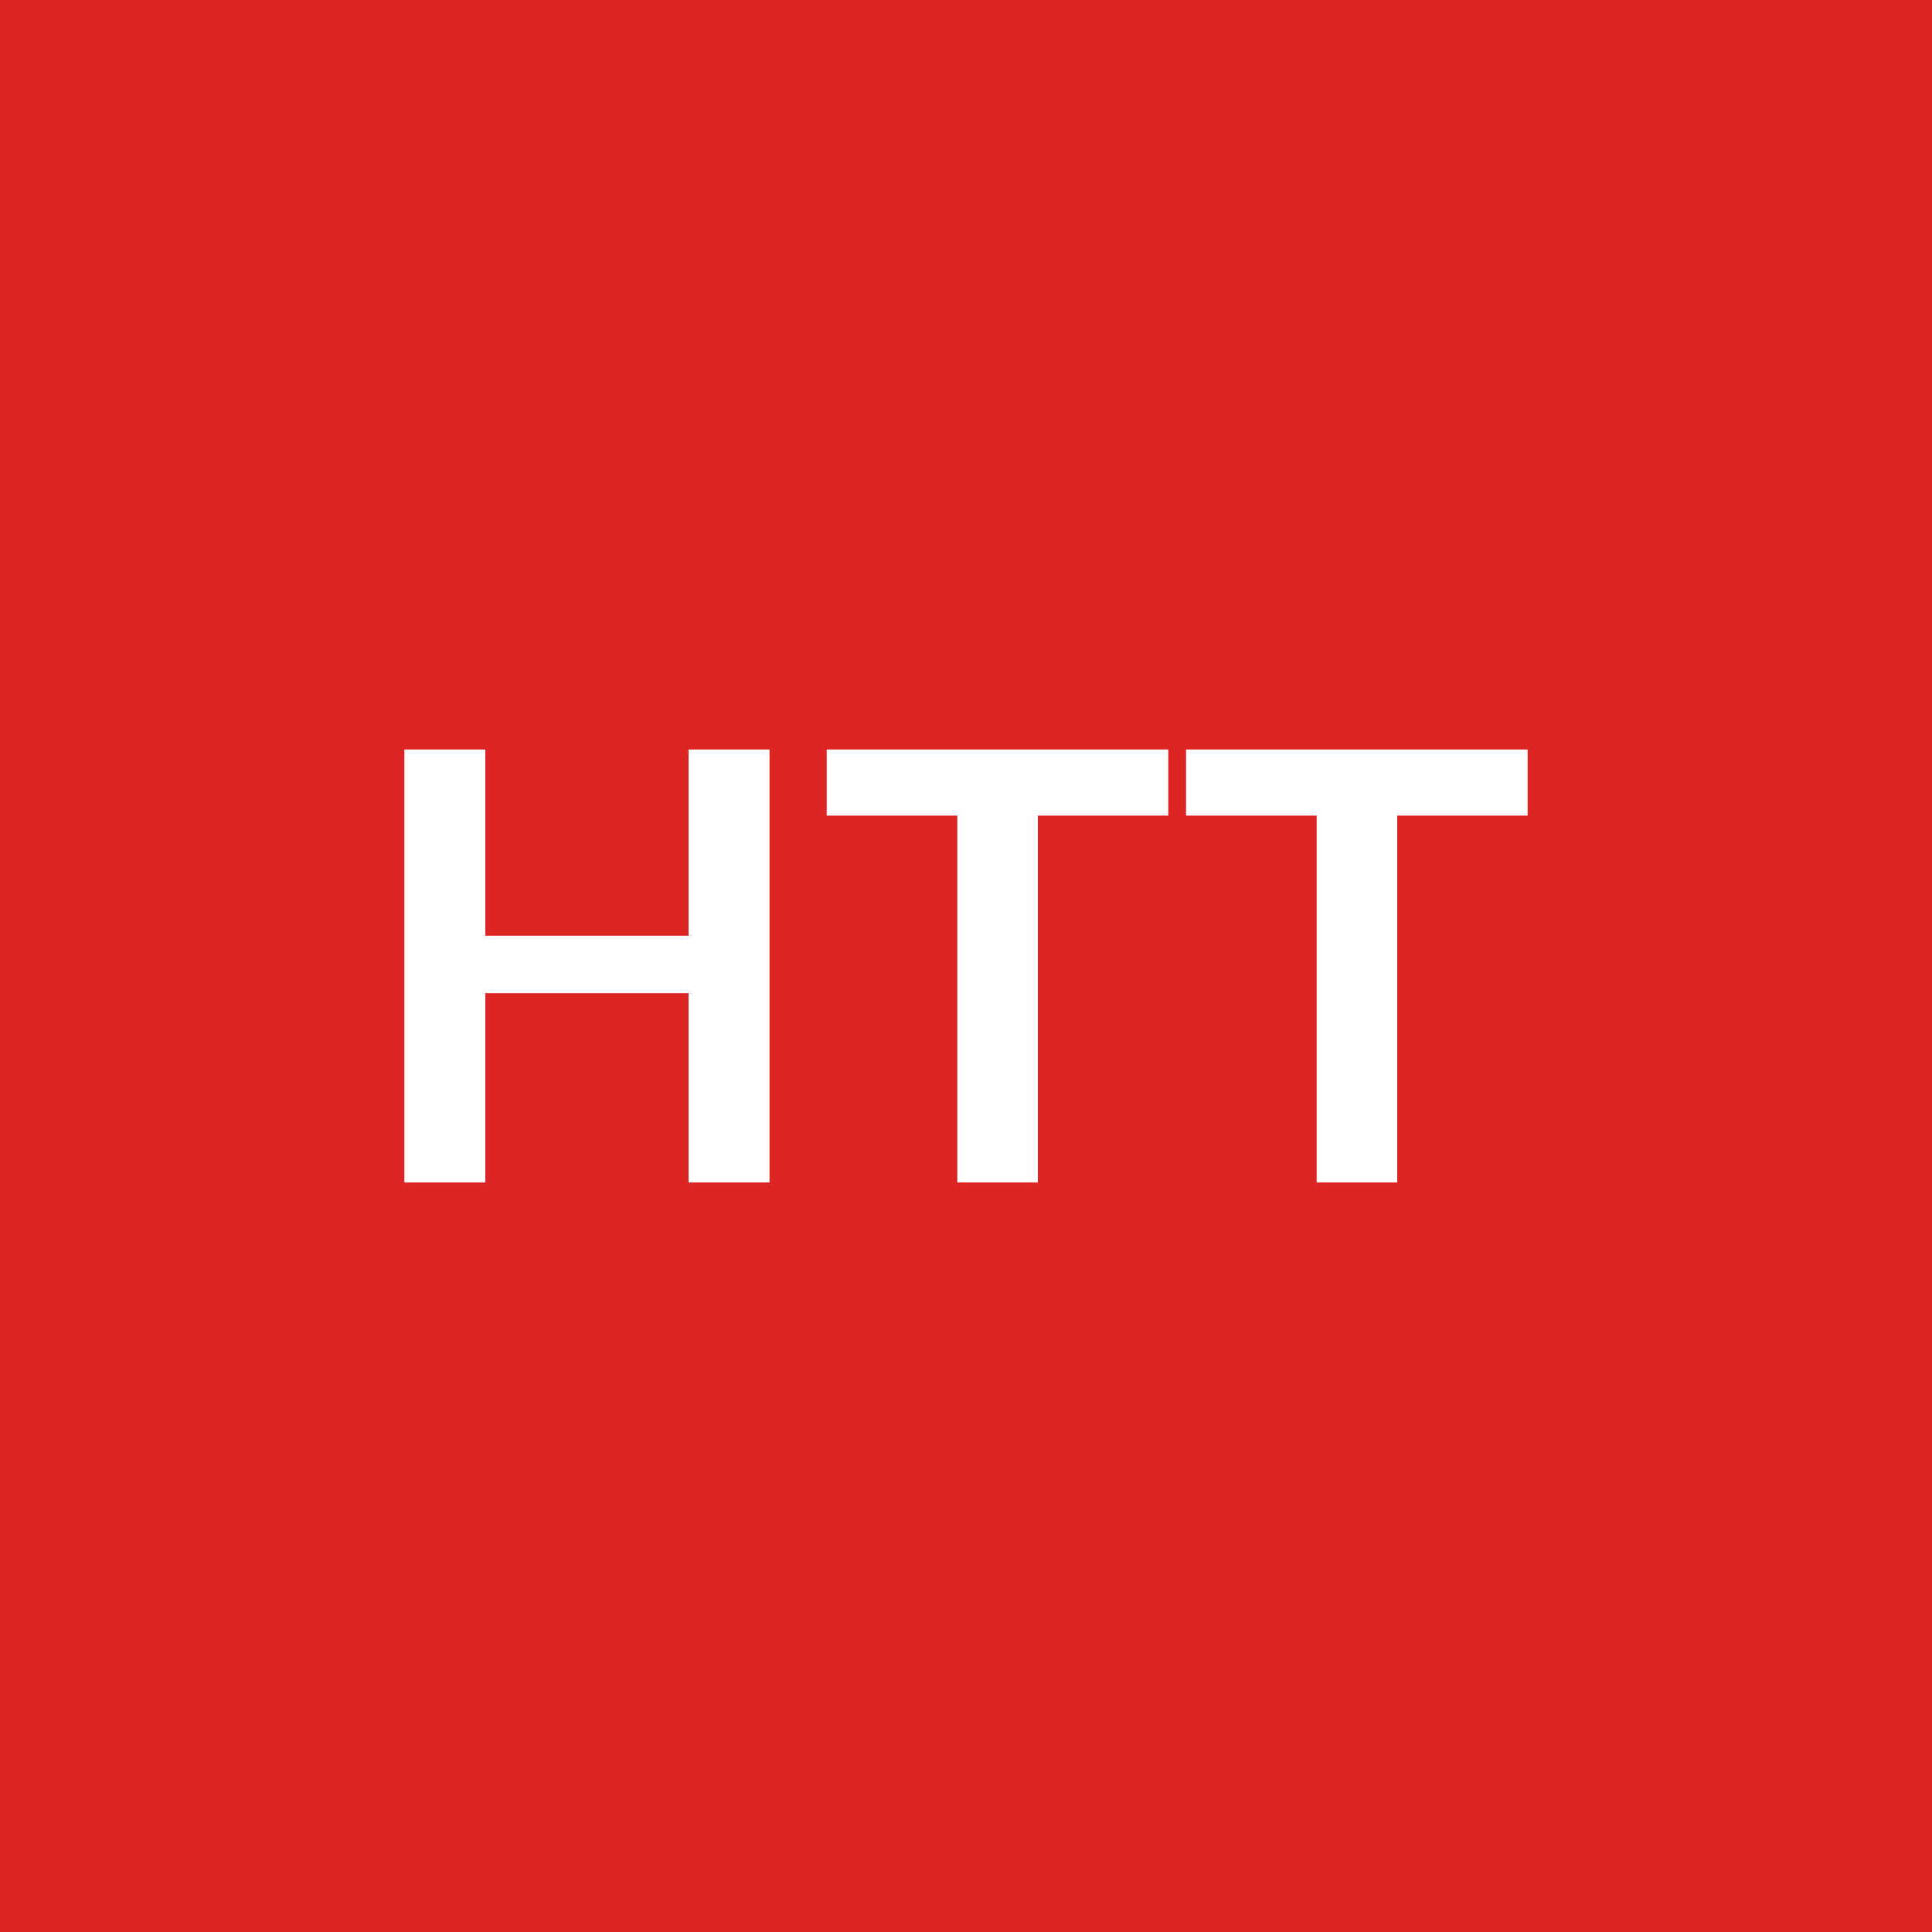
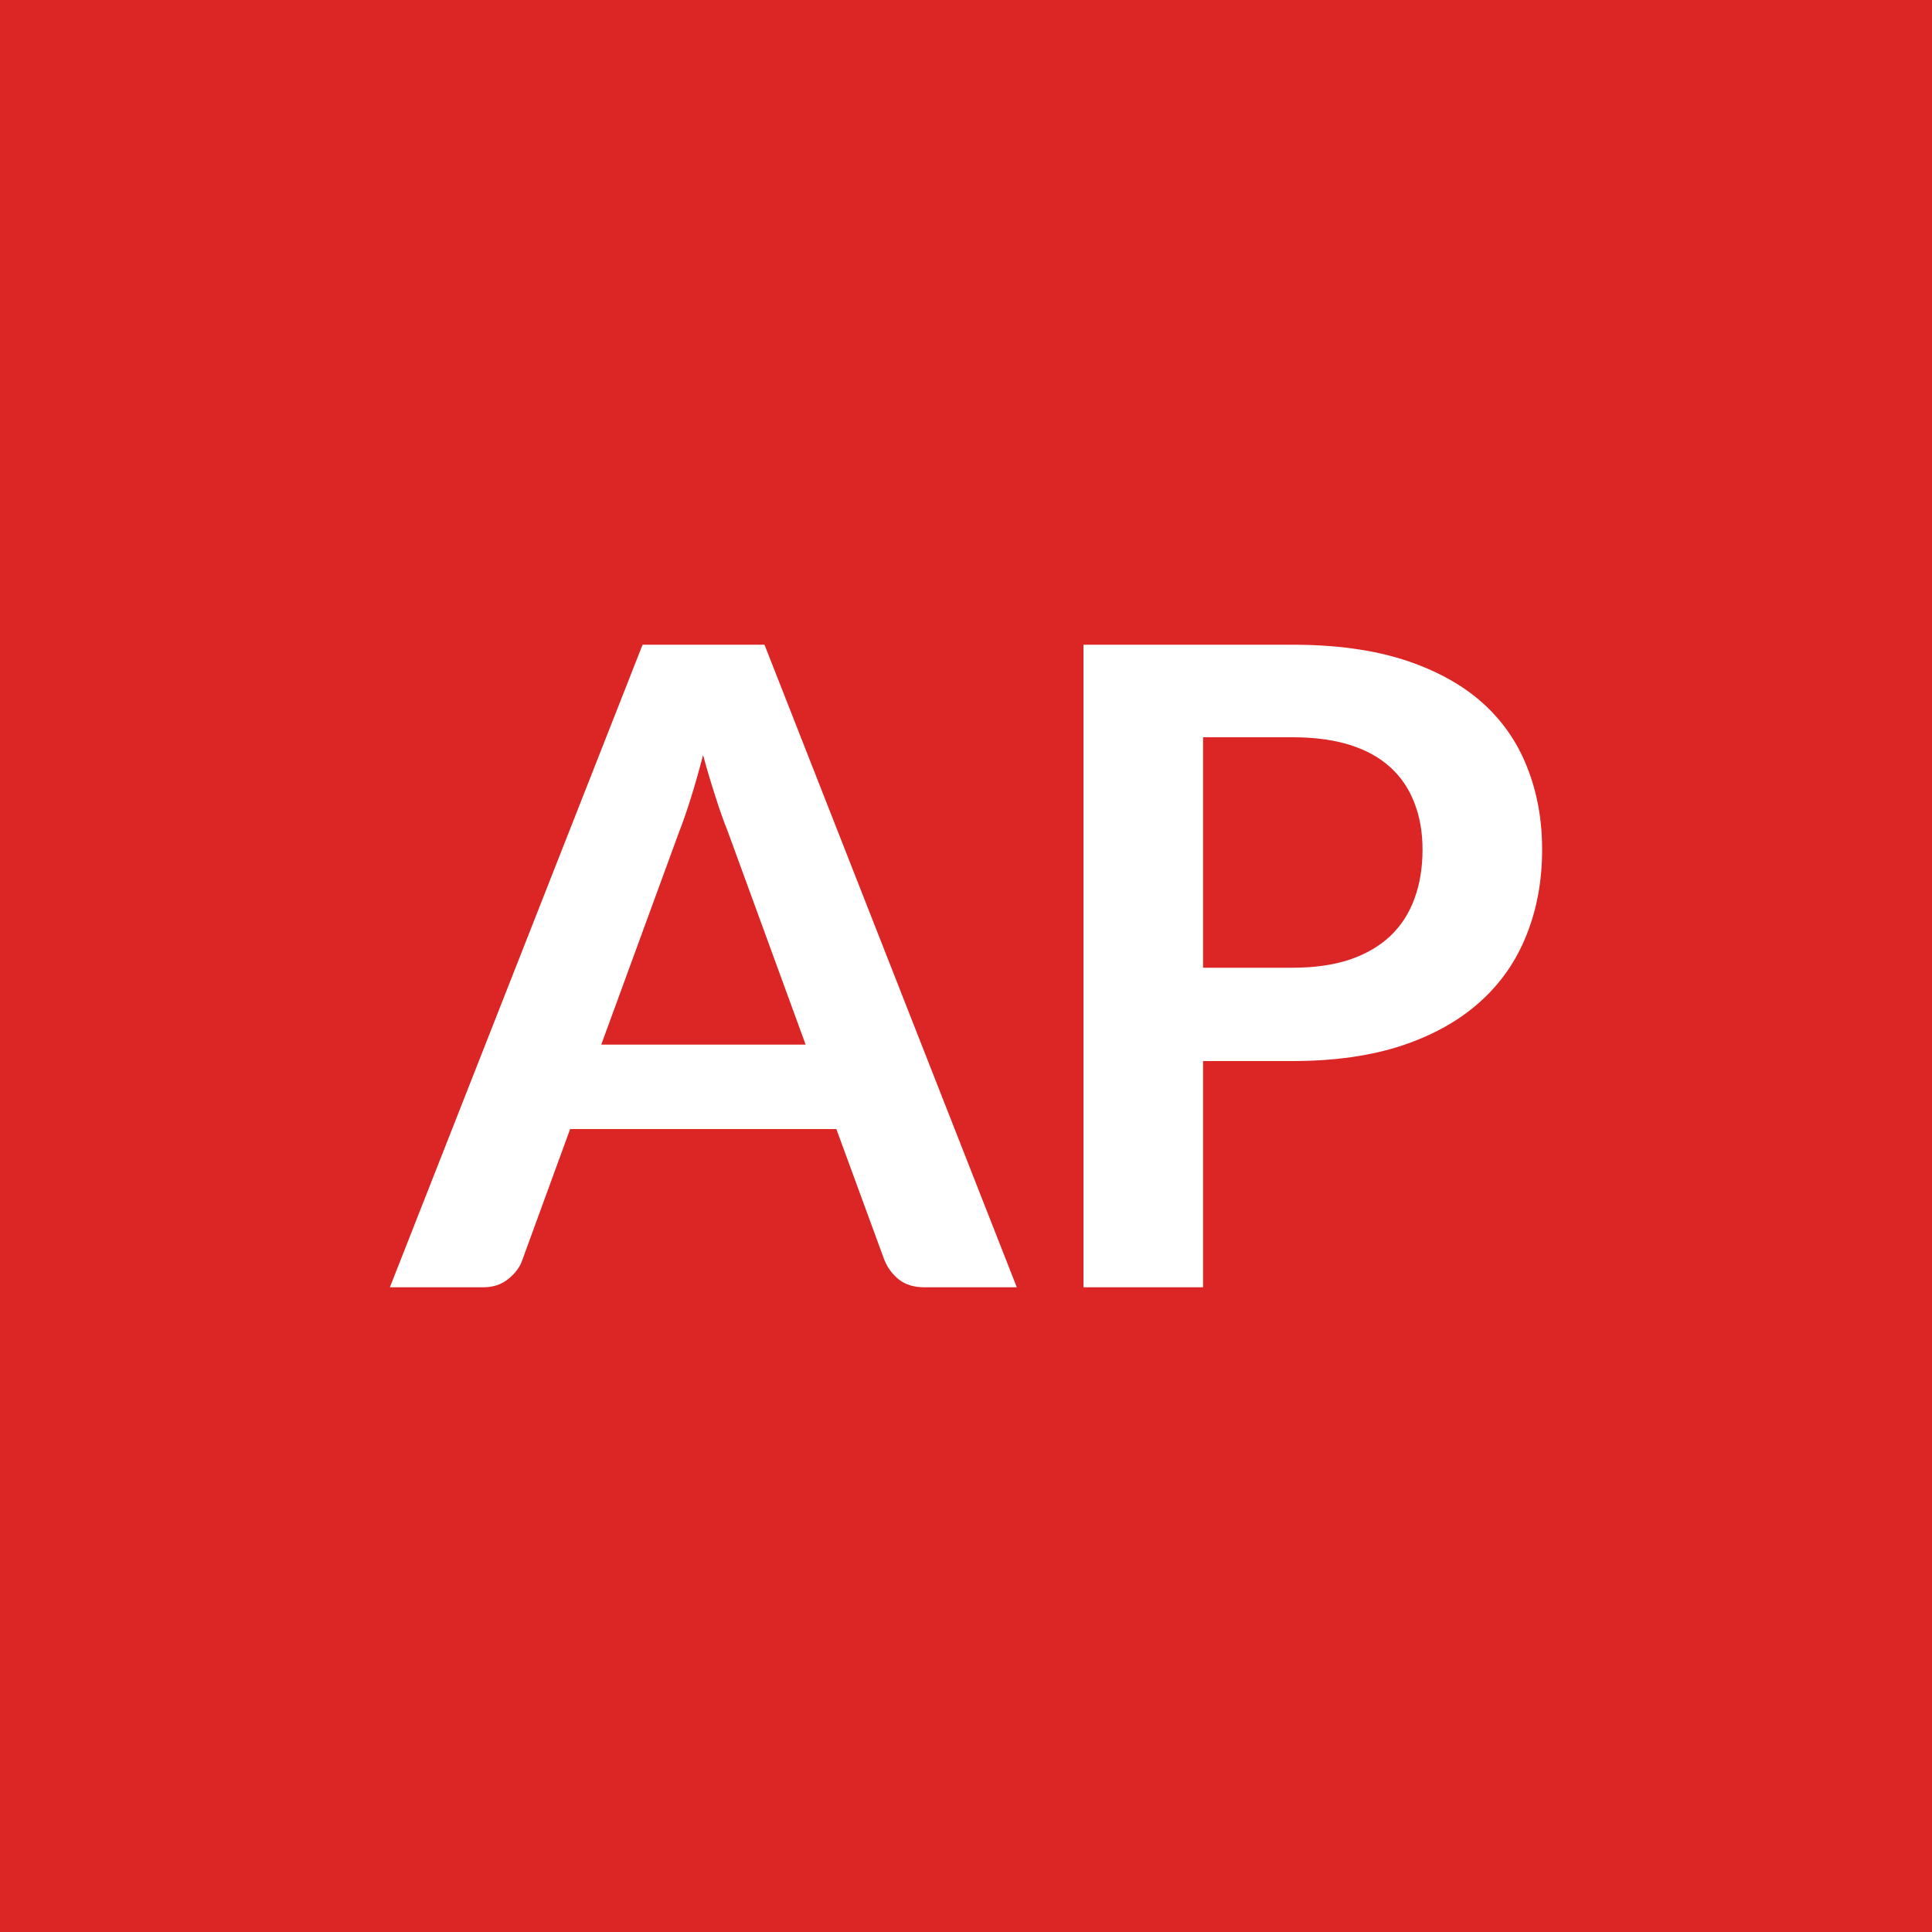
<svg xmlns="http://www.w3.org/2000/svg" width="100" height="100" viewBox="0 0 100 100">
  <rect width="100%" height="100%" fill="#dc2626" />
-   <path fill="#ffffff" d="M35.64 38.795h4.19v22.41h-4.19v-9.8H25.12v9.8h-4.19v-22.41h4.19v9.64h10.52zm24.83 0v3.42h-6.75v18.99h-4.17v-18.99h-6.76v-3.42zm18.6 0v3.42h-6.75v18.99h-4.17v-18.99h-6.76v-3.42z" />
+   <path fill="#ffffff" d="M31.12 54.07H41.7l-4.04-11.06q-.3-.74-.62-1.75-.33-1.01-.65-2.18-.3 1.17-.62 2.19-.32 1.03-.62 1.79zm8.45-20.7 13.06 33.26h-4.78q-.81 0-1.32-.4-.5-.4-.75-1l-2.49-6.79H29.51l-2.48 6.79q-.18.53-.71.96-.53.44-1.31.44h-4.83l13.08-33.26zm22.7 16.72h4.62q1.7 0 2.97-.42 1.26-.43 2.1-1.22.84-.8 1.25-1.93.42-1.14.42-2.55 0-1.33-.42-2.41-.41-1.08-1.24-1.84t-2.09-1.16q-1.27-.4-2.99-.4h-4.62zm-6.19-16.72h10.81q3.33 0 5.77.78 2.44.79 4.03 2.19 1.58 1.4 2.35 3.36.78 1.95.78 4.27 0 2.42-.81 4.43-.8 2.02-2.41 3.46-1.61 1.45-4.04 2.26-2.43.8-5.67.8h-4.62v11.71h-6.19z" />
</svg>
